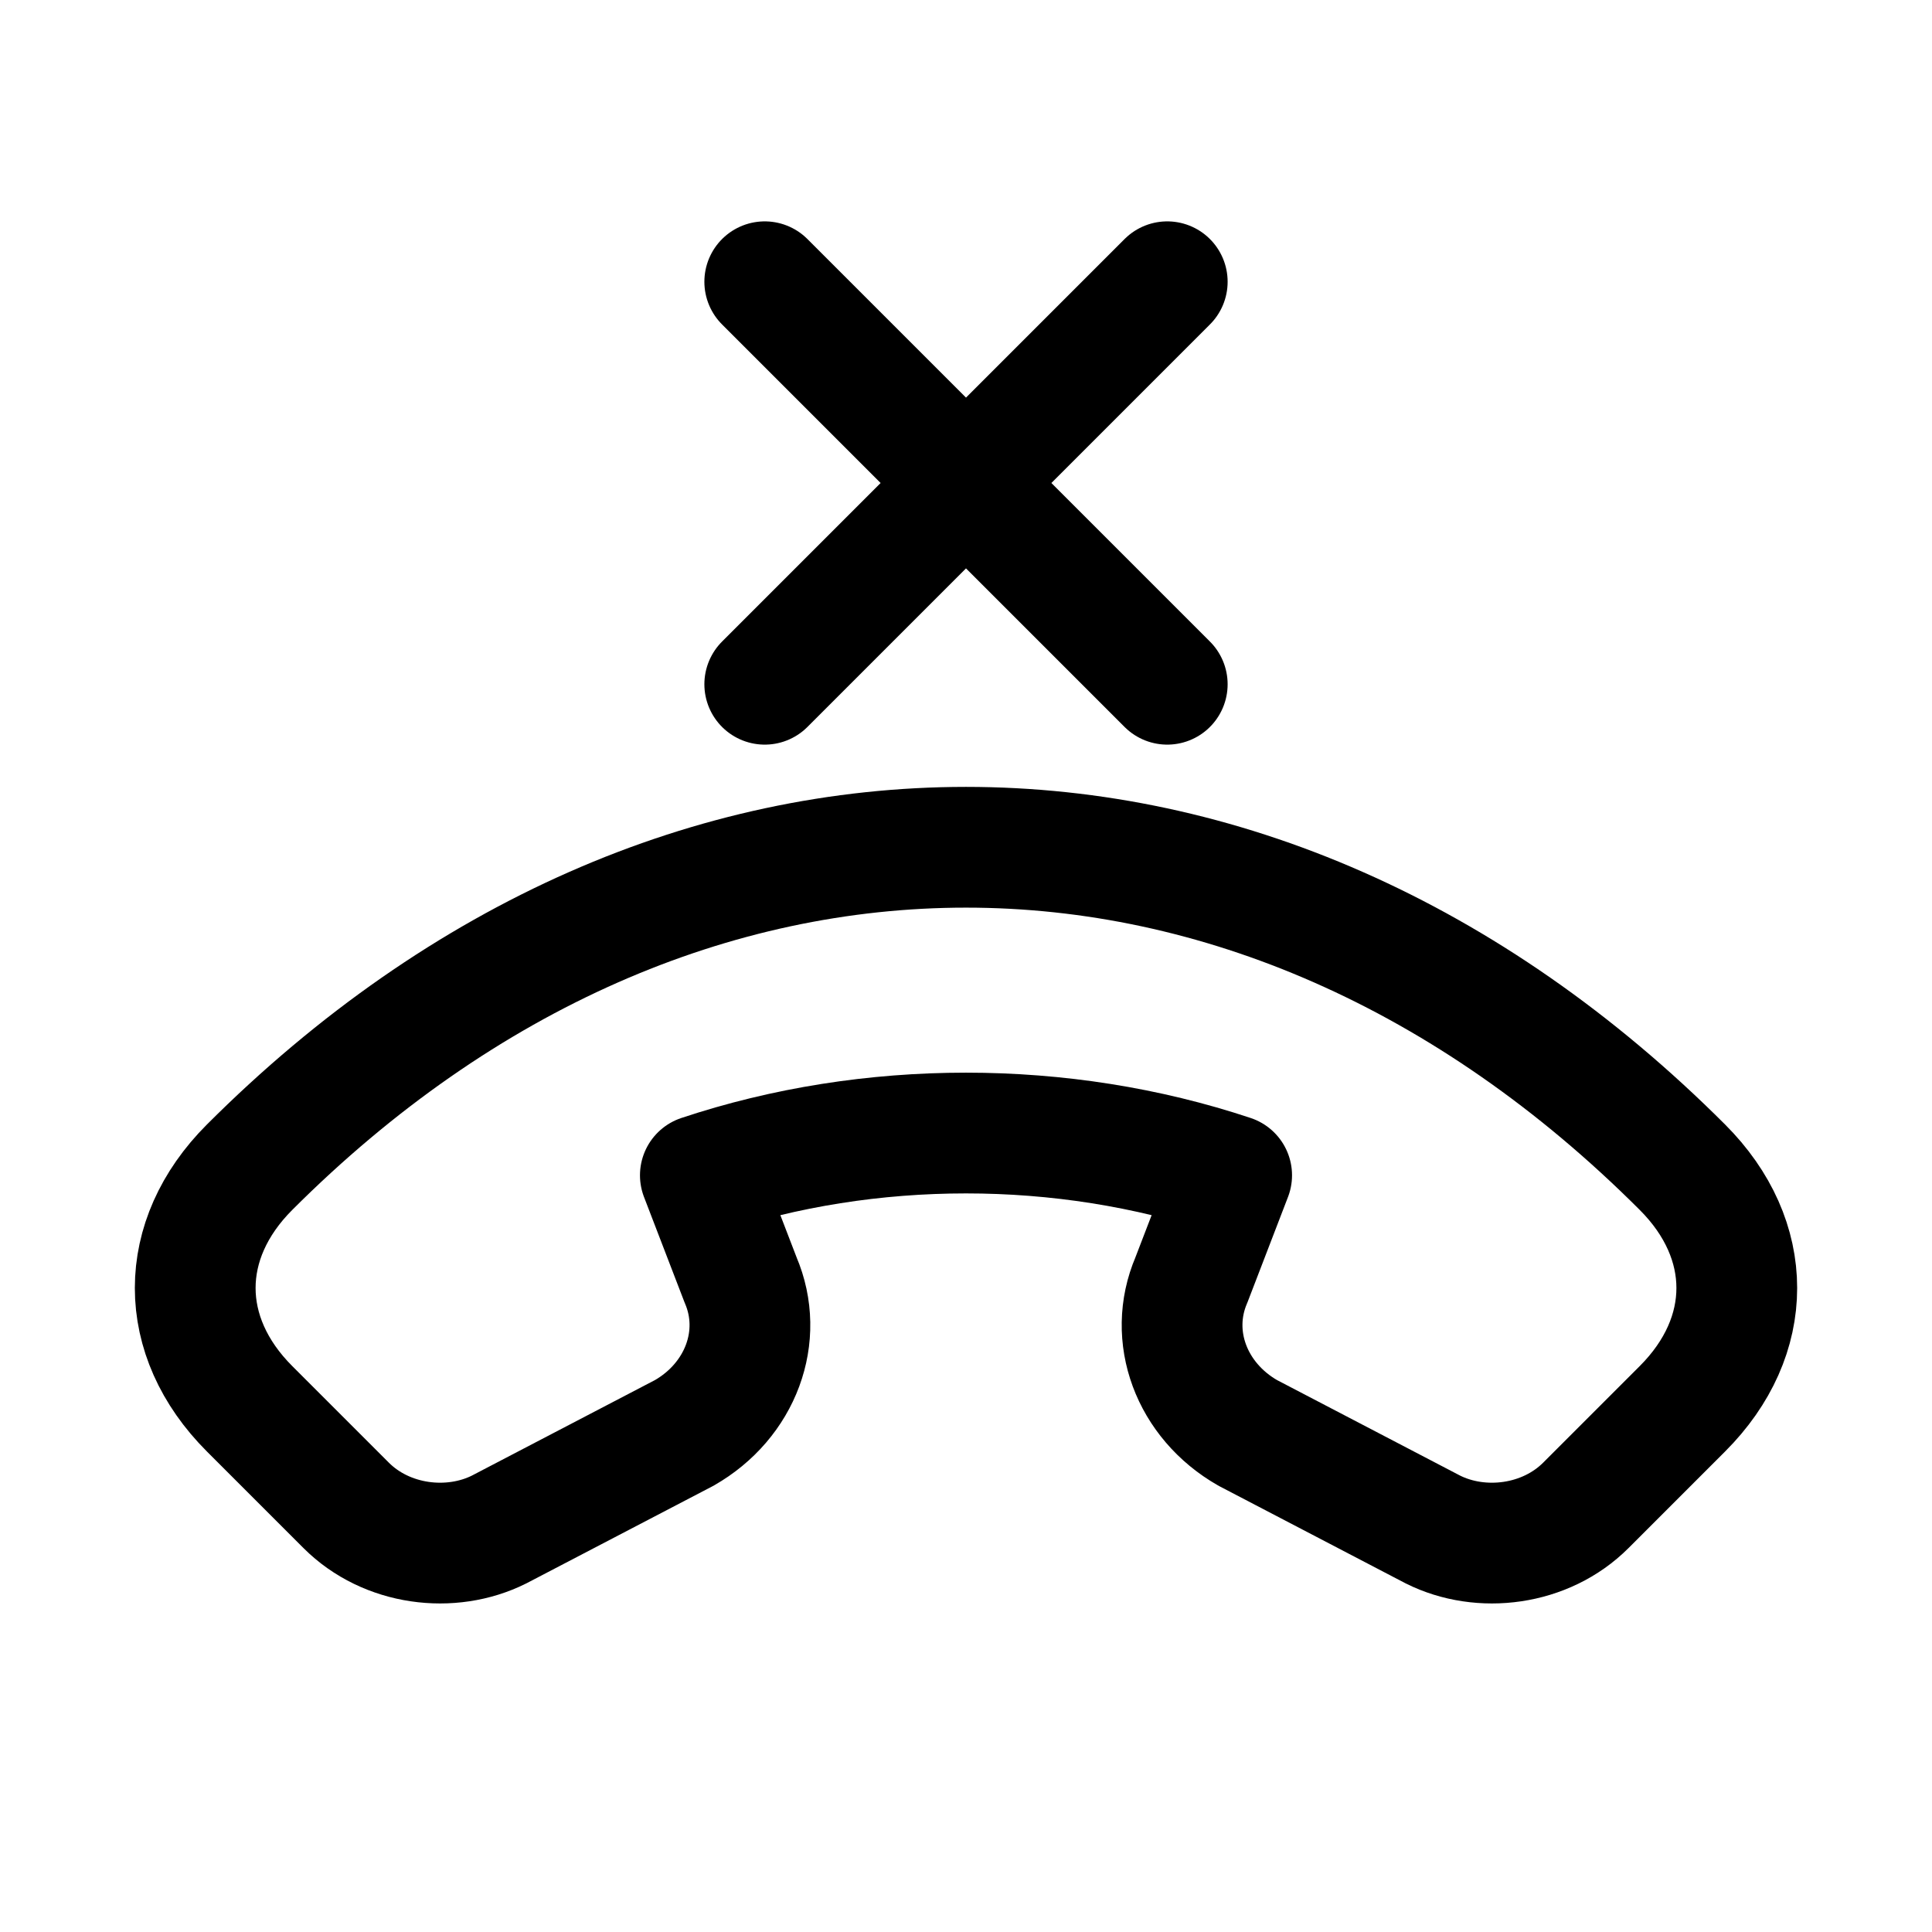
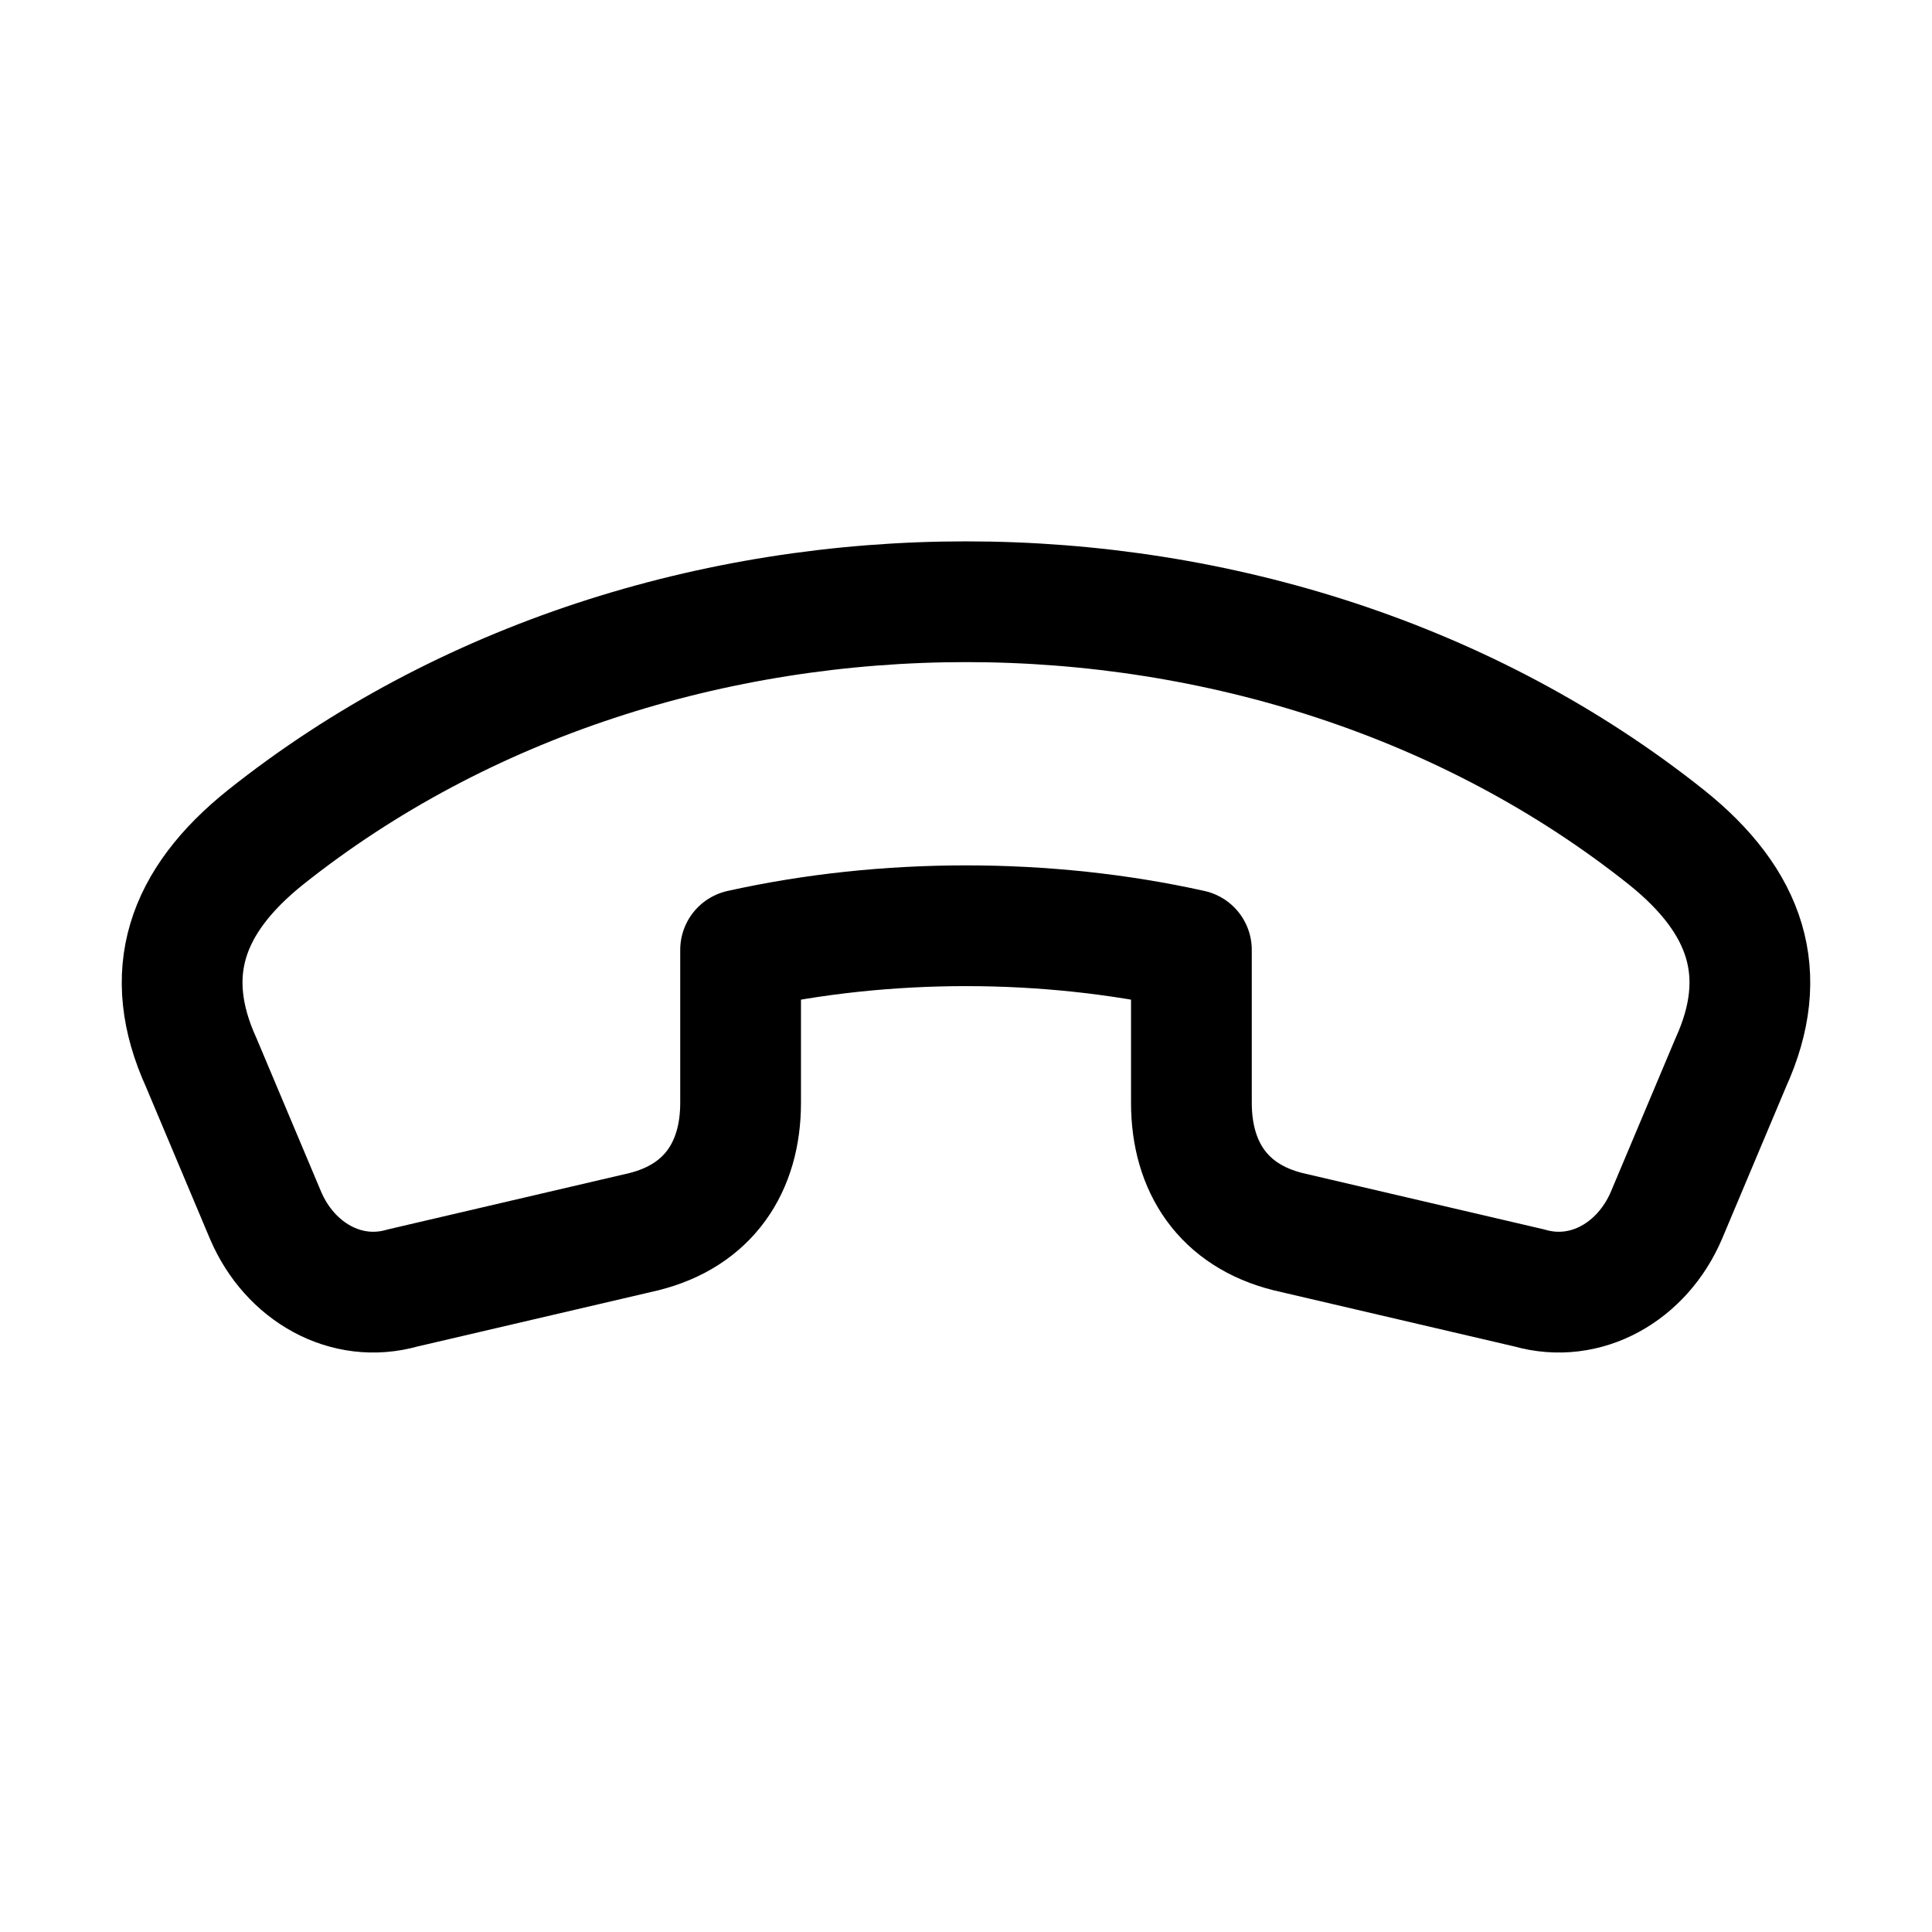
<svg xmlns="http://www.w3.org/2000/svg" width="24" height="24" viewBox="0 0 24 24" fill="none" stroke="currentColor" stroke-width="1.5" stroke-linecap="round" stroke-linejoin="round">
-   <path d="M3.1 14.5C8.4 9.2 15.6 9.2 20.9 14.5C21.8 15.4 21.8 16.6 20.9 17.5L19.7 18.7C19.2 19.2 18.4 19.3 17.8 19L15.5 17.8C14.8 17.4 14.5 16.6 14.8 15.9L15.3 14.6C13.2 13.9 10.8 13.9 8.7 14.6L9.2 15.9C9.5 16.6 9.2 17.4 8.5 17.8L6.2 19C5.6 19.3 4.8 19.2 4.3 18.7L3.1 17.5C2.2 16.6 2.2 15.4 3.1 14.5Z" />
-   <path d="M9.5 3.5L14.5 8.5M14.5 3.5L9.5 8.5" />
+   <path d="M3.3 10.4C8.2 6.5 15.8 6.5 20.7 10.4C21.7 11.2 22 12.1 21.5 13.2L20.7 15.1C20.4 15.8 19.7 16.2 19 16L16 15.3C15.2 15.1 14.8 14.5 14.8 13.7V11.8C13 11.4 11 11.4 9.2 11.8V13.7C9.2 14.5 8.8 15.1 8 15.3L5 16C4.3 16.2 3.6 15.8 3.3 15.1L2.5 13.2C2 12.1 2.3 11.2 3.3 10.4Z" />
</svg>
